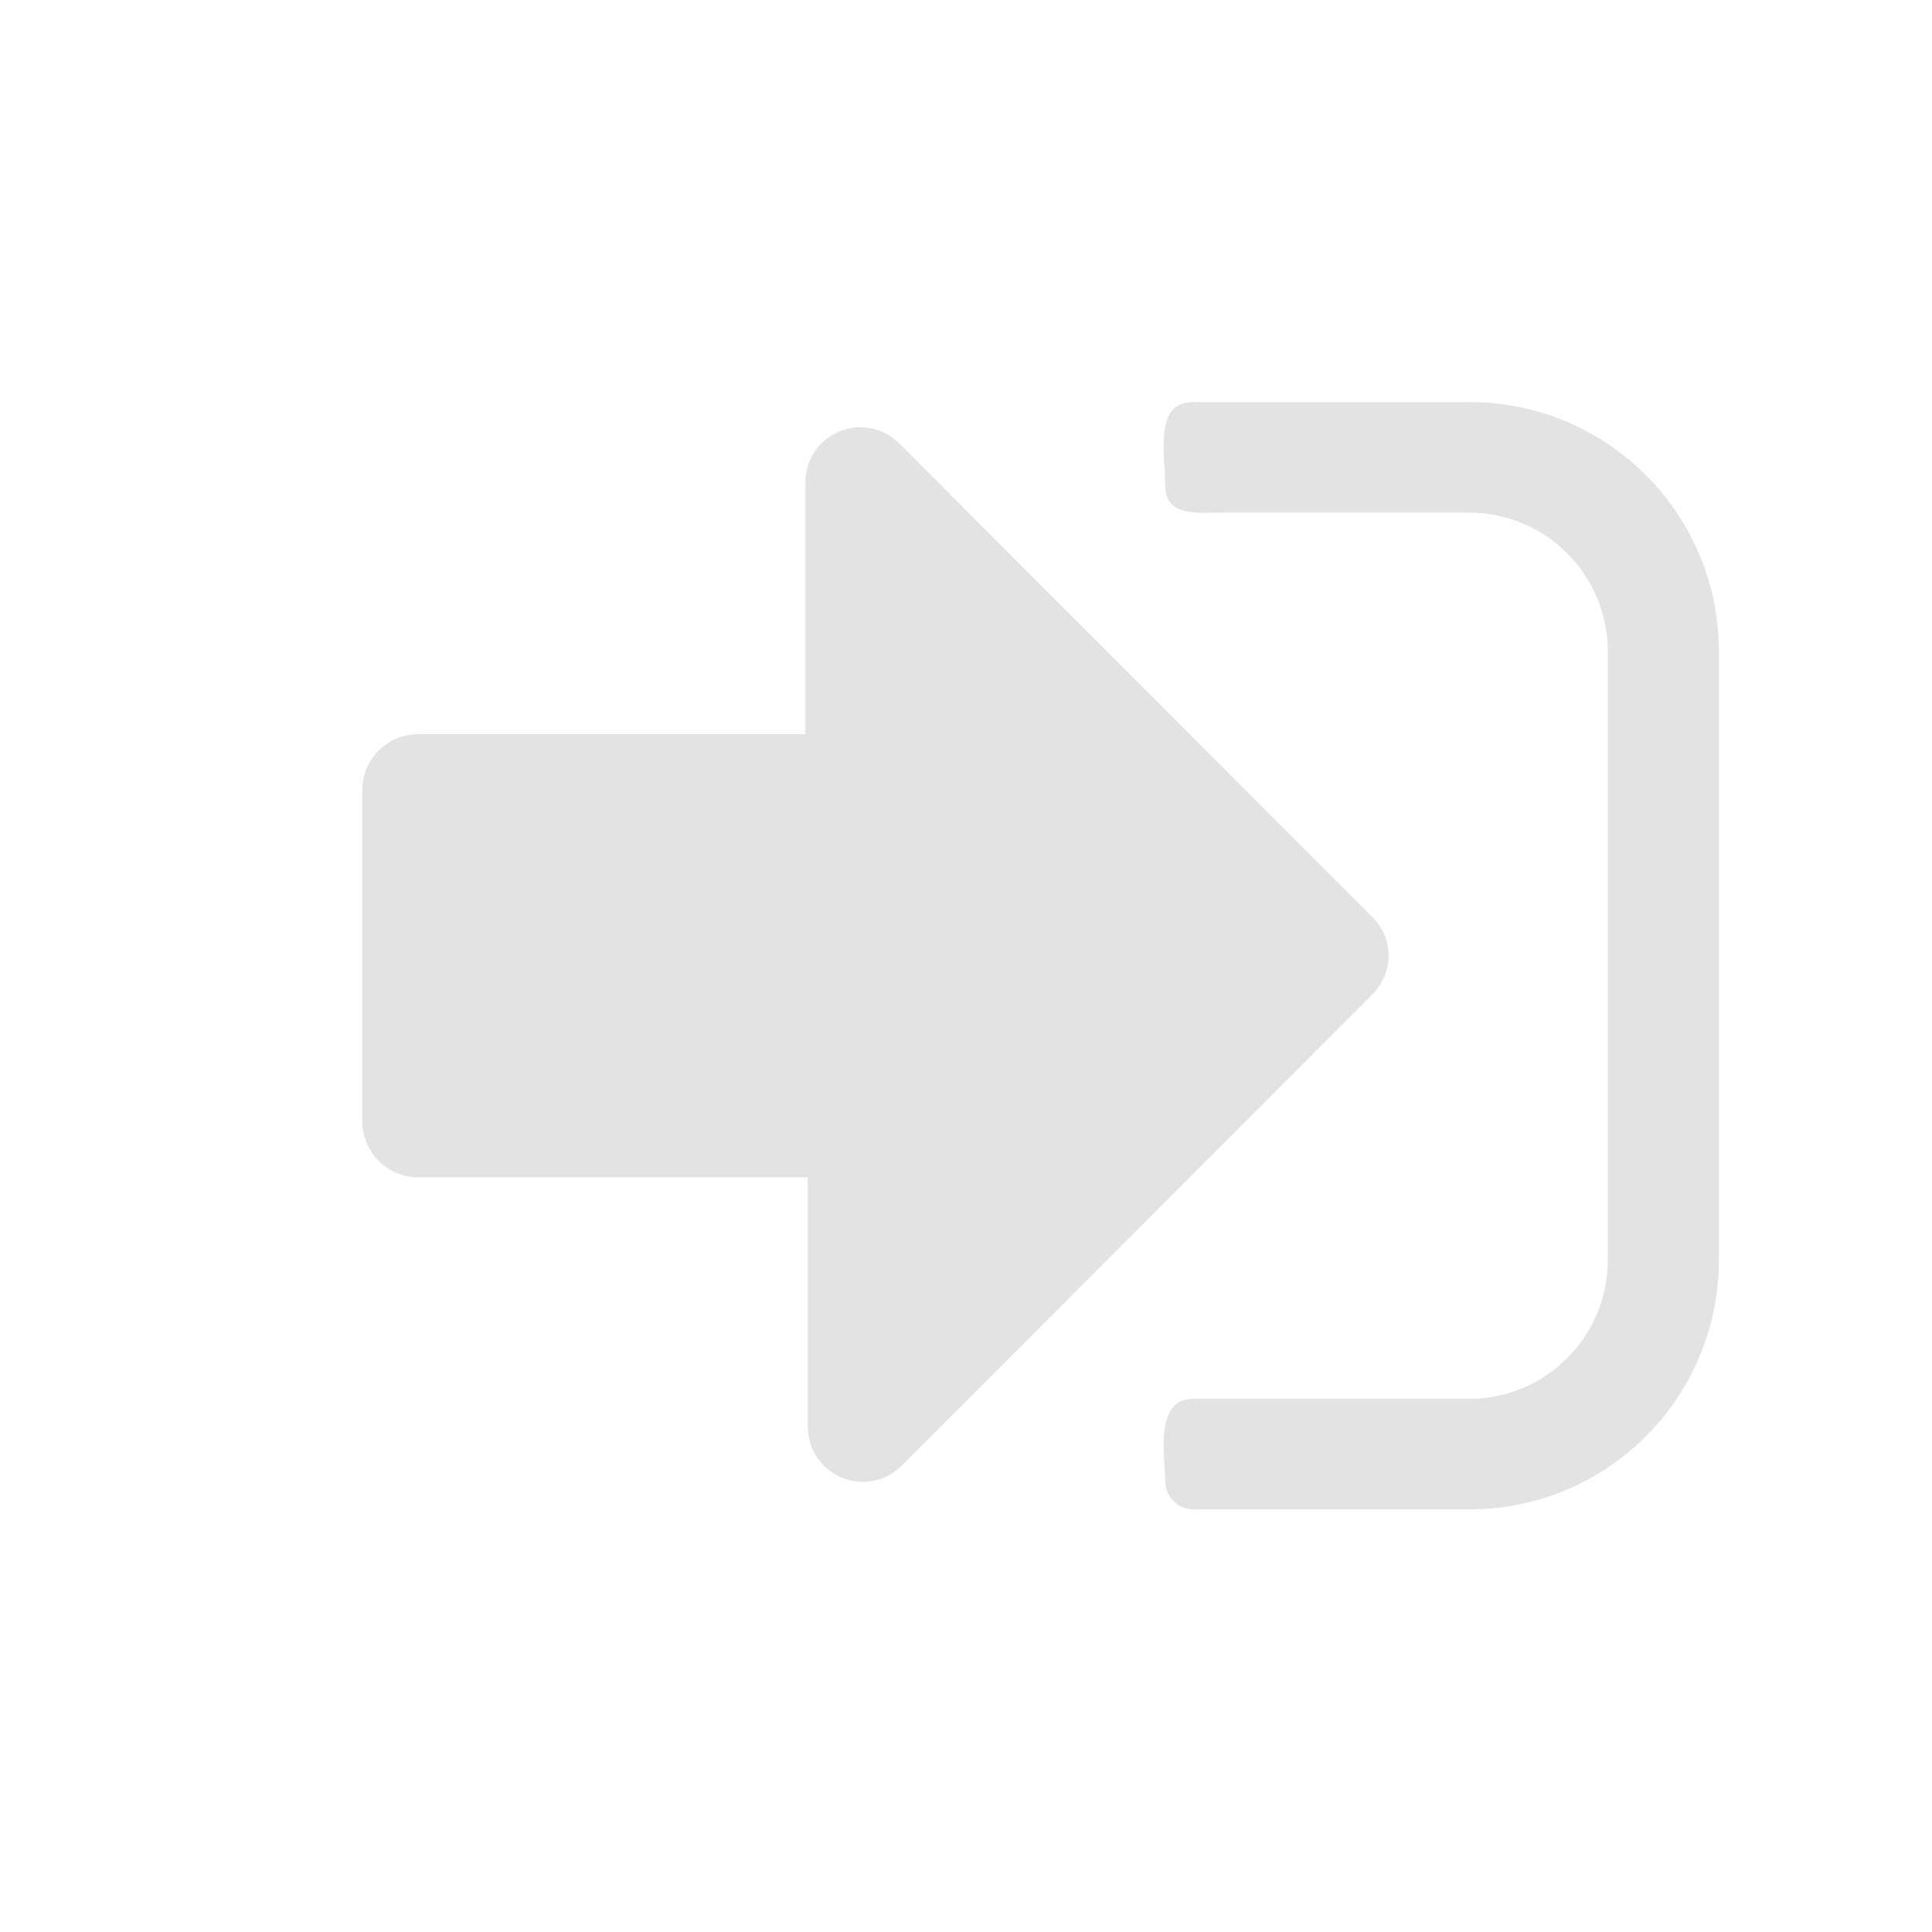
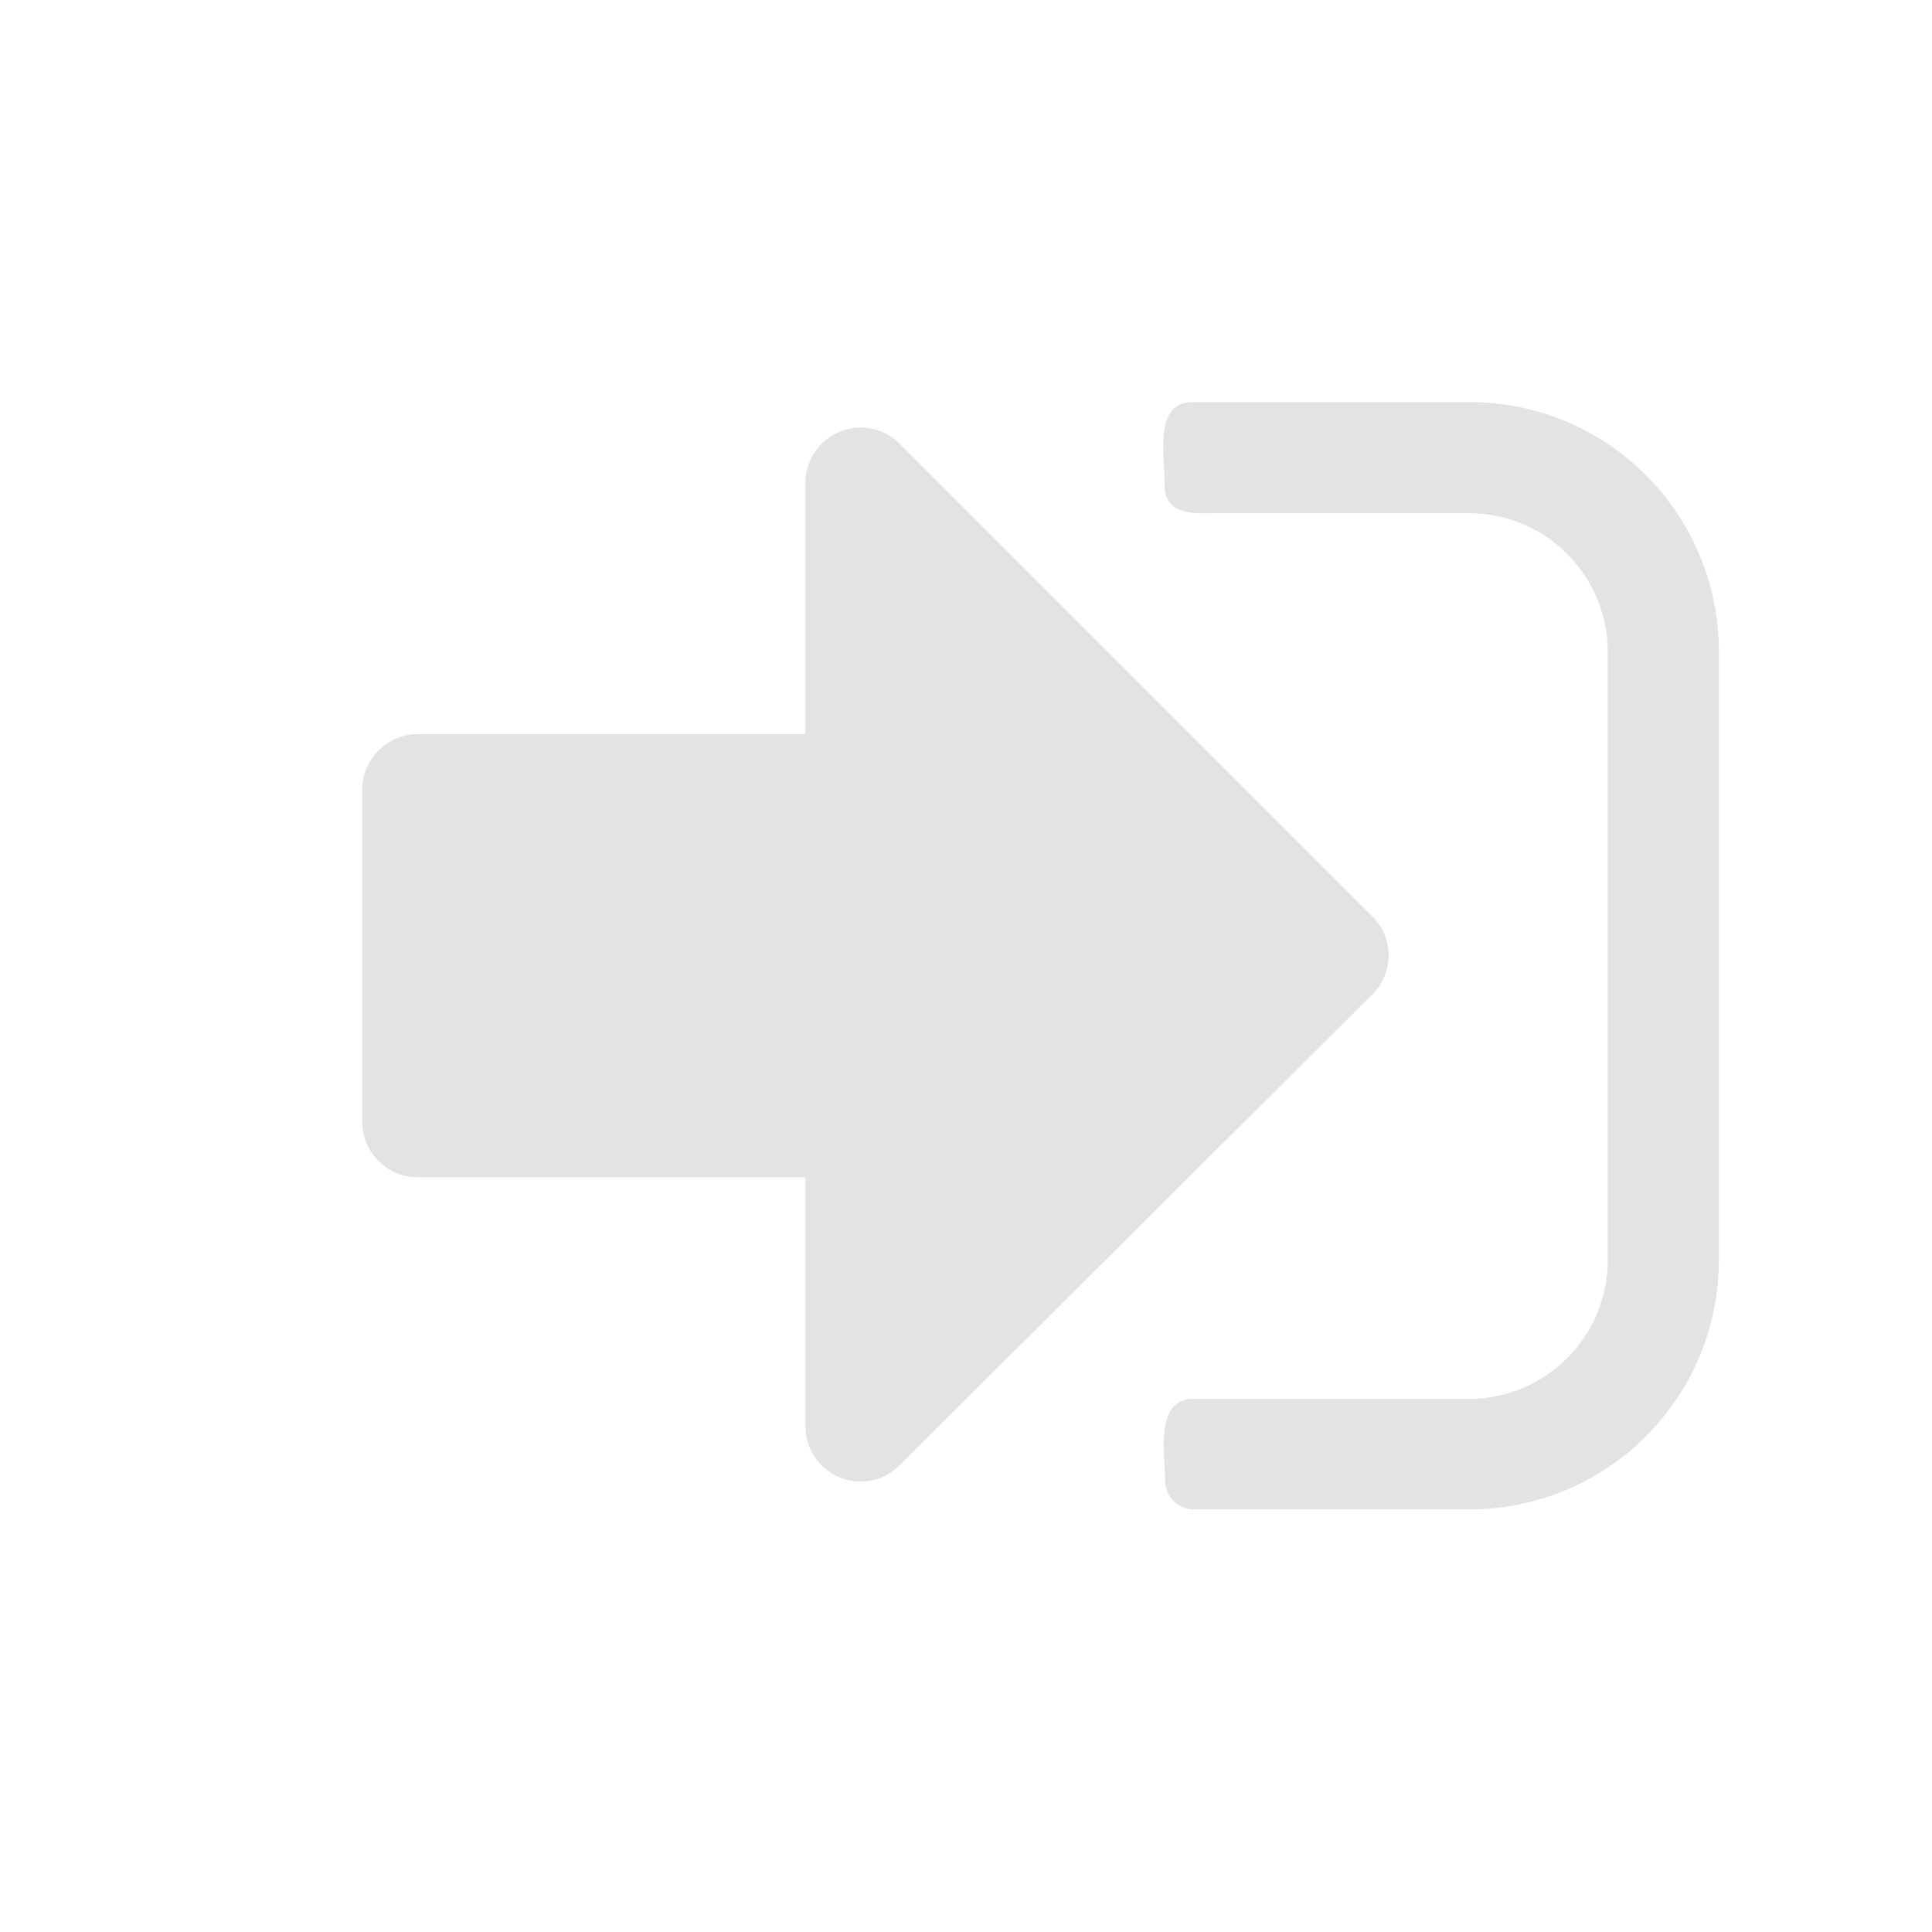
<svg xmlns="http://www.w3.org/2000/svg" id="Calque_1" data-name="Calque 1" viewBox="0 0 32 32">
-   <path d="M19.76,6.66h4.58a4.13,4.13,0,0,1,4.13,4.13V20.87A4.13,4.13,0,0,1,24.34,25H19.76a.47.47,0,0,1-.46-.46c0-.4-.19-1.37.46-1.37h4.58a2.3,2.3,0,0,0,2.29-2.3V10.79a2.3,2.3,0,0,0-2.29-2.3H20.21c-.35,0-.91.08-.91-.45S19.11,6.66,19.76,6.66ZM23,15.83a.91.91,0,0,1-.27.64l-7.79,7.8a.91.91,0,0,1-1.56-.65V19.5H6.92A.93.93,0,0,1,6,18.58v-5.5a.93.93,0,0,1,.92-.92h6.42V8a.91.91,0,0,1,1.56-.65l7.79,7.8A.91.91,0,0,1,23,15.83Z" style="fill:#e3e3e3" />
+   <path d="M19.76,6.66h4.58a4.13,4.13,0,0,1,4.13,4.13V20.87A4.13,4.13,0,0,1,24.34,25H19.76a.47.47,0,0,1-.46-.46c0-.4-.19-1.37.46-1.37h4.58a2.3,2.3,0,0,0,2.29-2.29V10.79a2.3,2.3,0,0,0-2.29-2.29H20.21c-.36,0-.92.07-.92-.46S19.11,6.66,19.76,6.66ZM23,15.83a.91.91,0,0,1-.27.64L14.9,24.27a.91.91,0,0,1-.64.27.92.92,0,0,1-.92-.92V19.5H6.92A.92.92,0,0,1,6,18.58v-5.5a.92.92,0,0,1,.92-.92h6.42V8a.92.92,0,0,1,.92-.92.91.91,0,0,1,.64.27l7.79,7.79A.91.91,0,0,1,23,15.83Z" style="fill:#e3e3e3" />
</svg>
